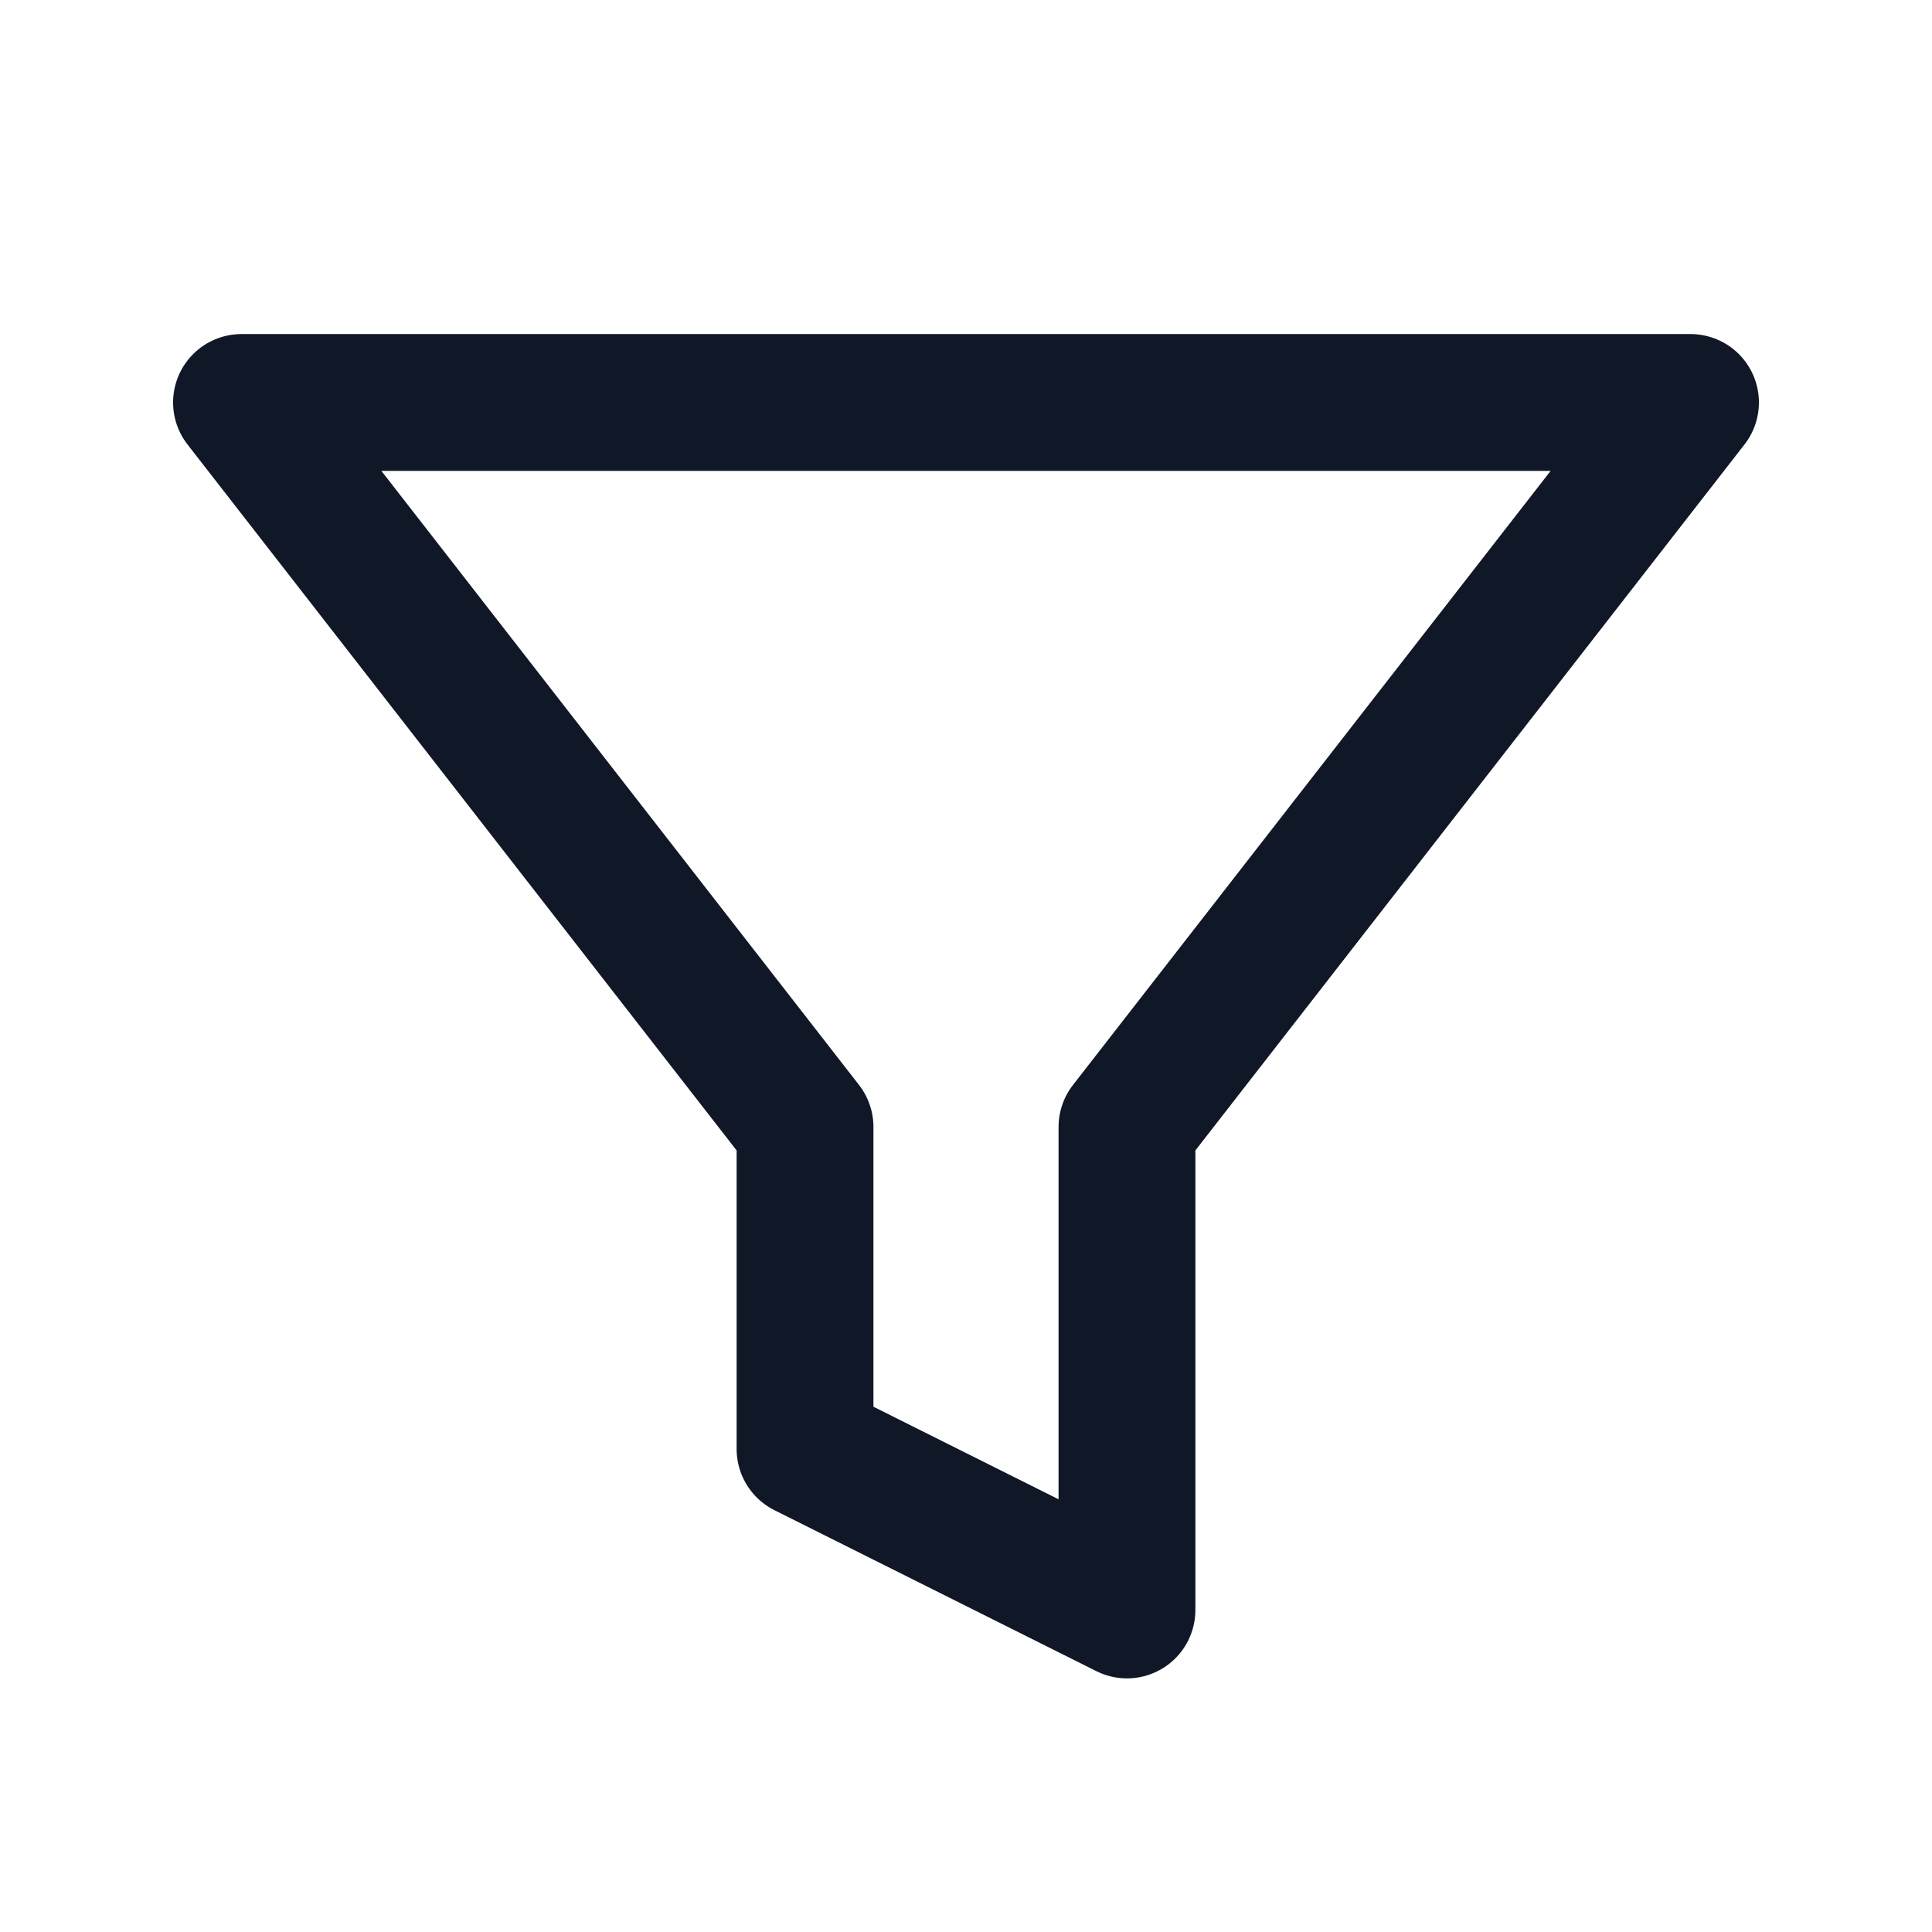
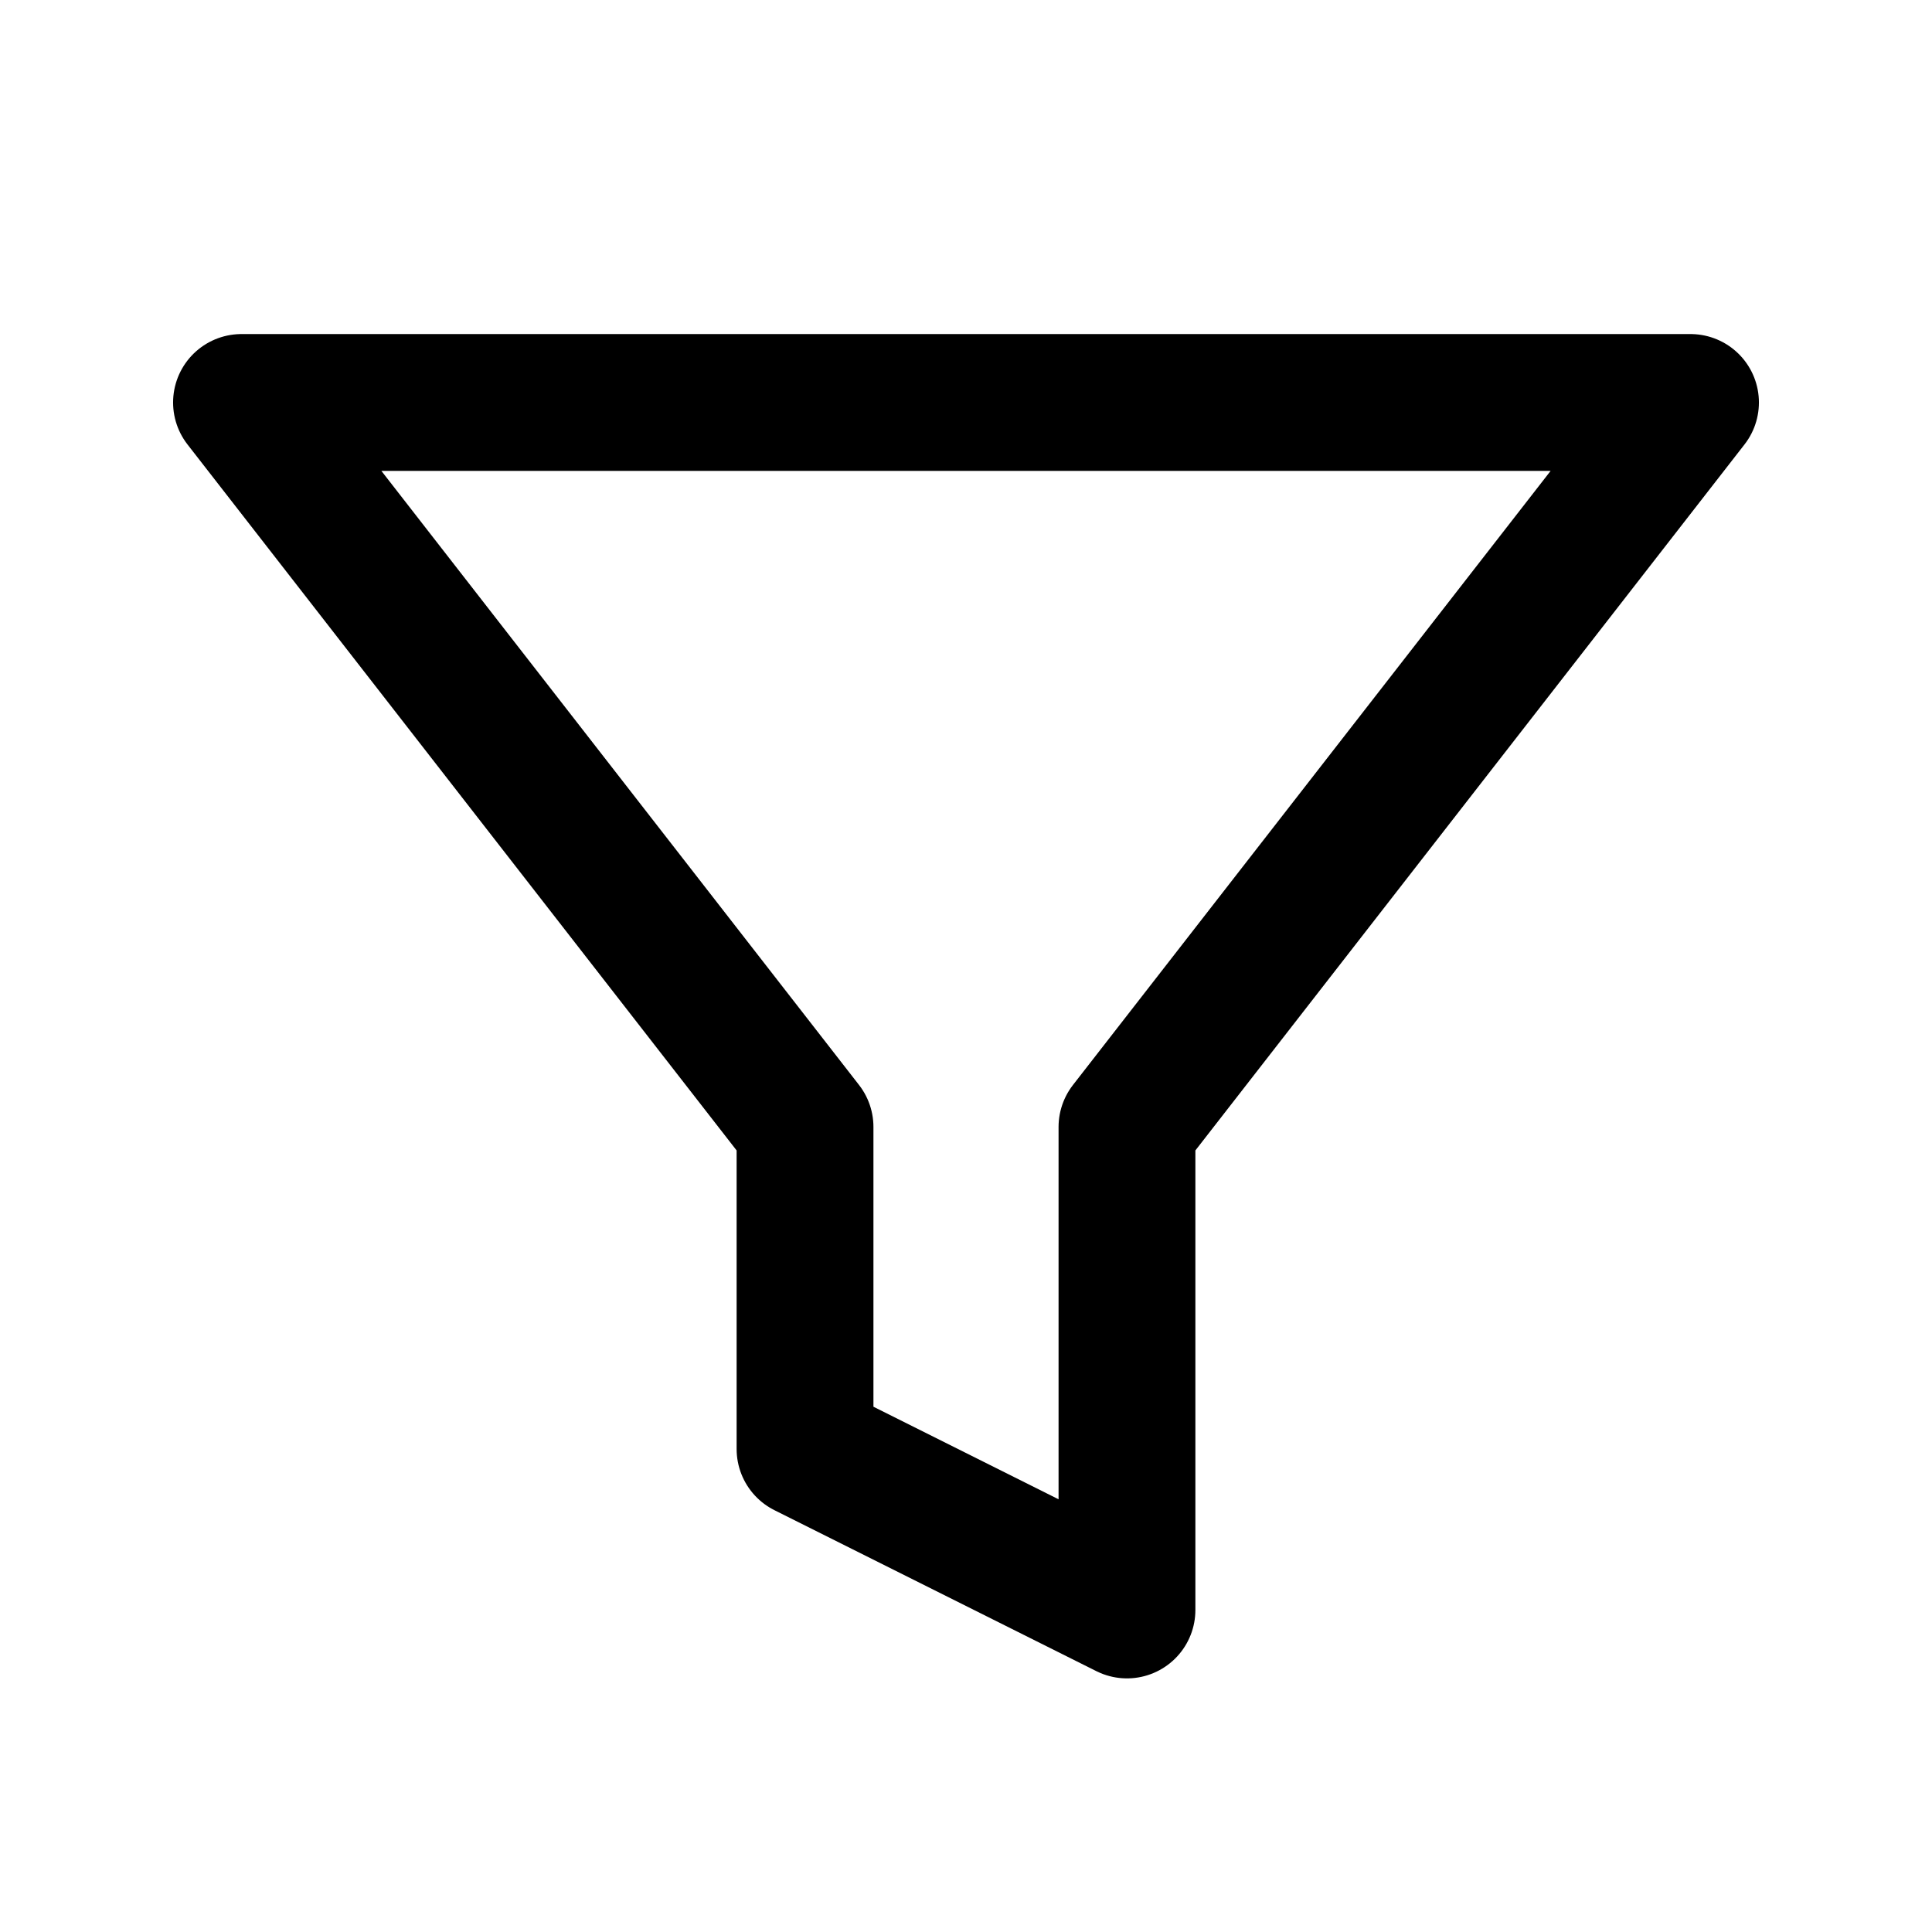
<svg xmlns="http://www.w3.org/2000/svg" width="22" height="22" viewBox="0 0 22 22" fill="none">
-   <path d="M2.75 4.583H19.25L12.833 12.833V18.333L9.167 16.5V12.833L2.75 4.583Z" stroke="#101828" stroke-width="1.558" stroke-linecap="round" stroke-linejoin="round" />
+   <path d="M2.75 4.583H19.25L12.833 12.833V18.333L9.167 16.5V12.833L2.75 4.583Z" stroke="currentColor" stroke-width="1.558" stroke-linecap="round" stroke-linejoin="round" />
</svg>
